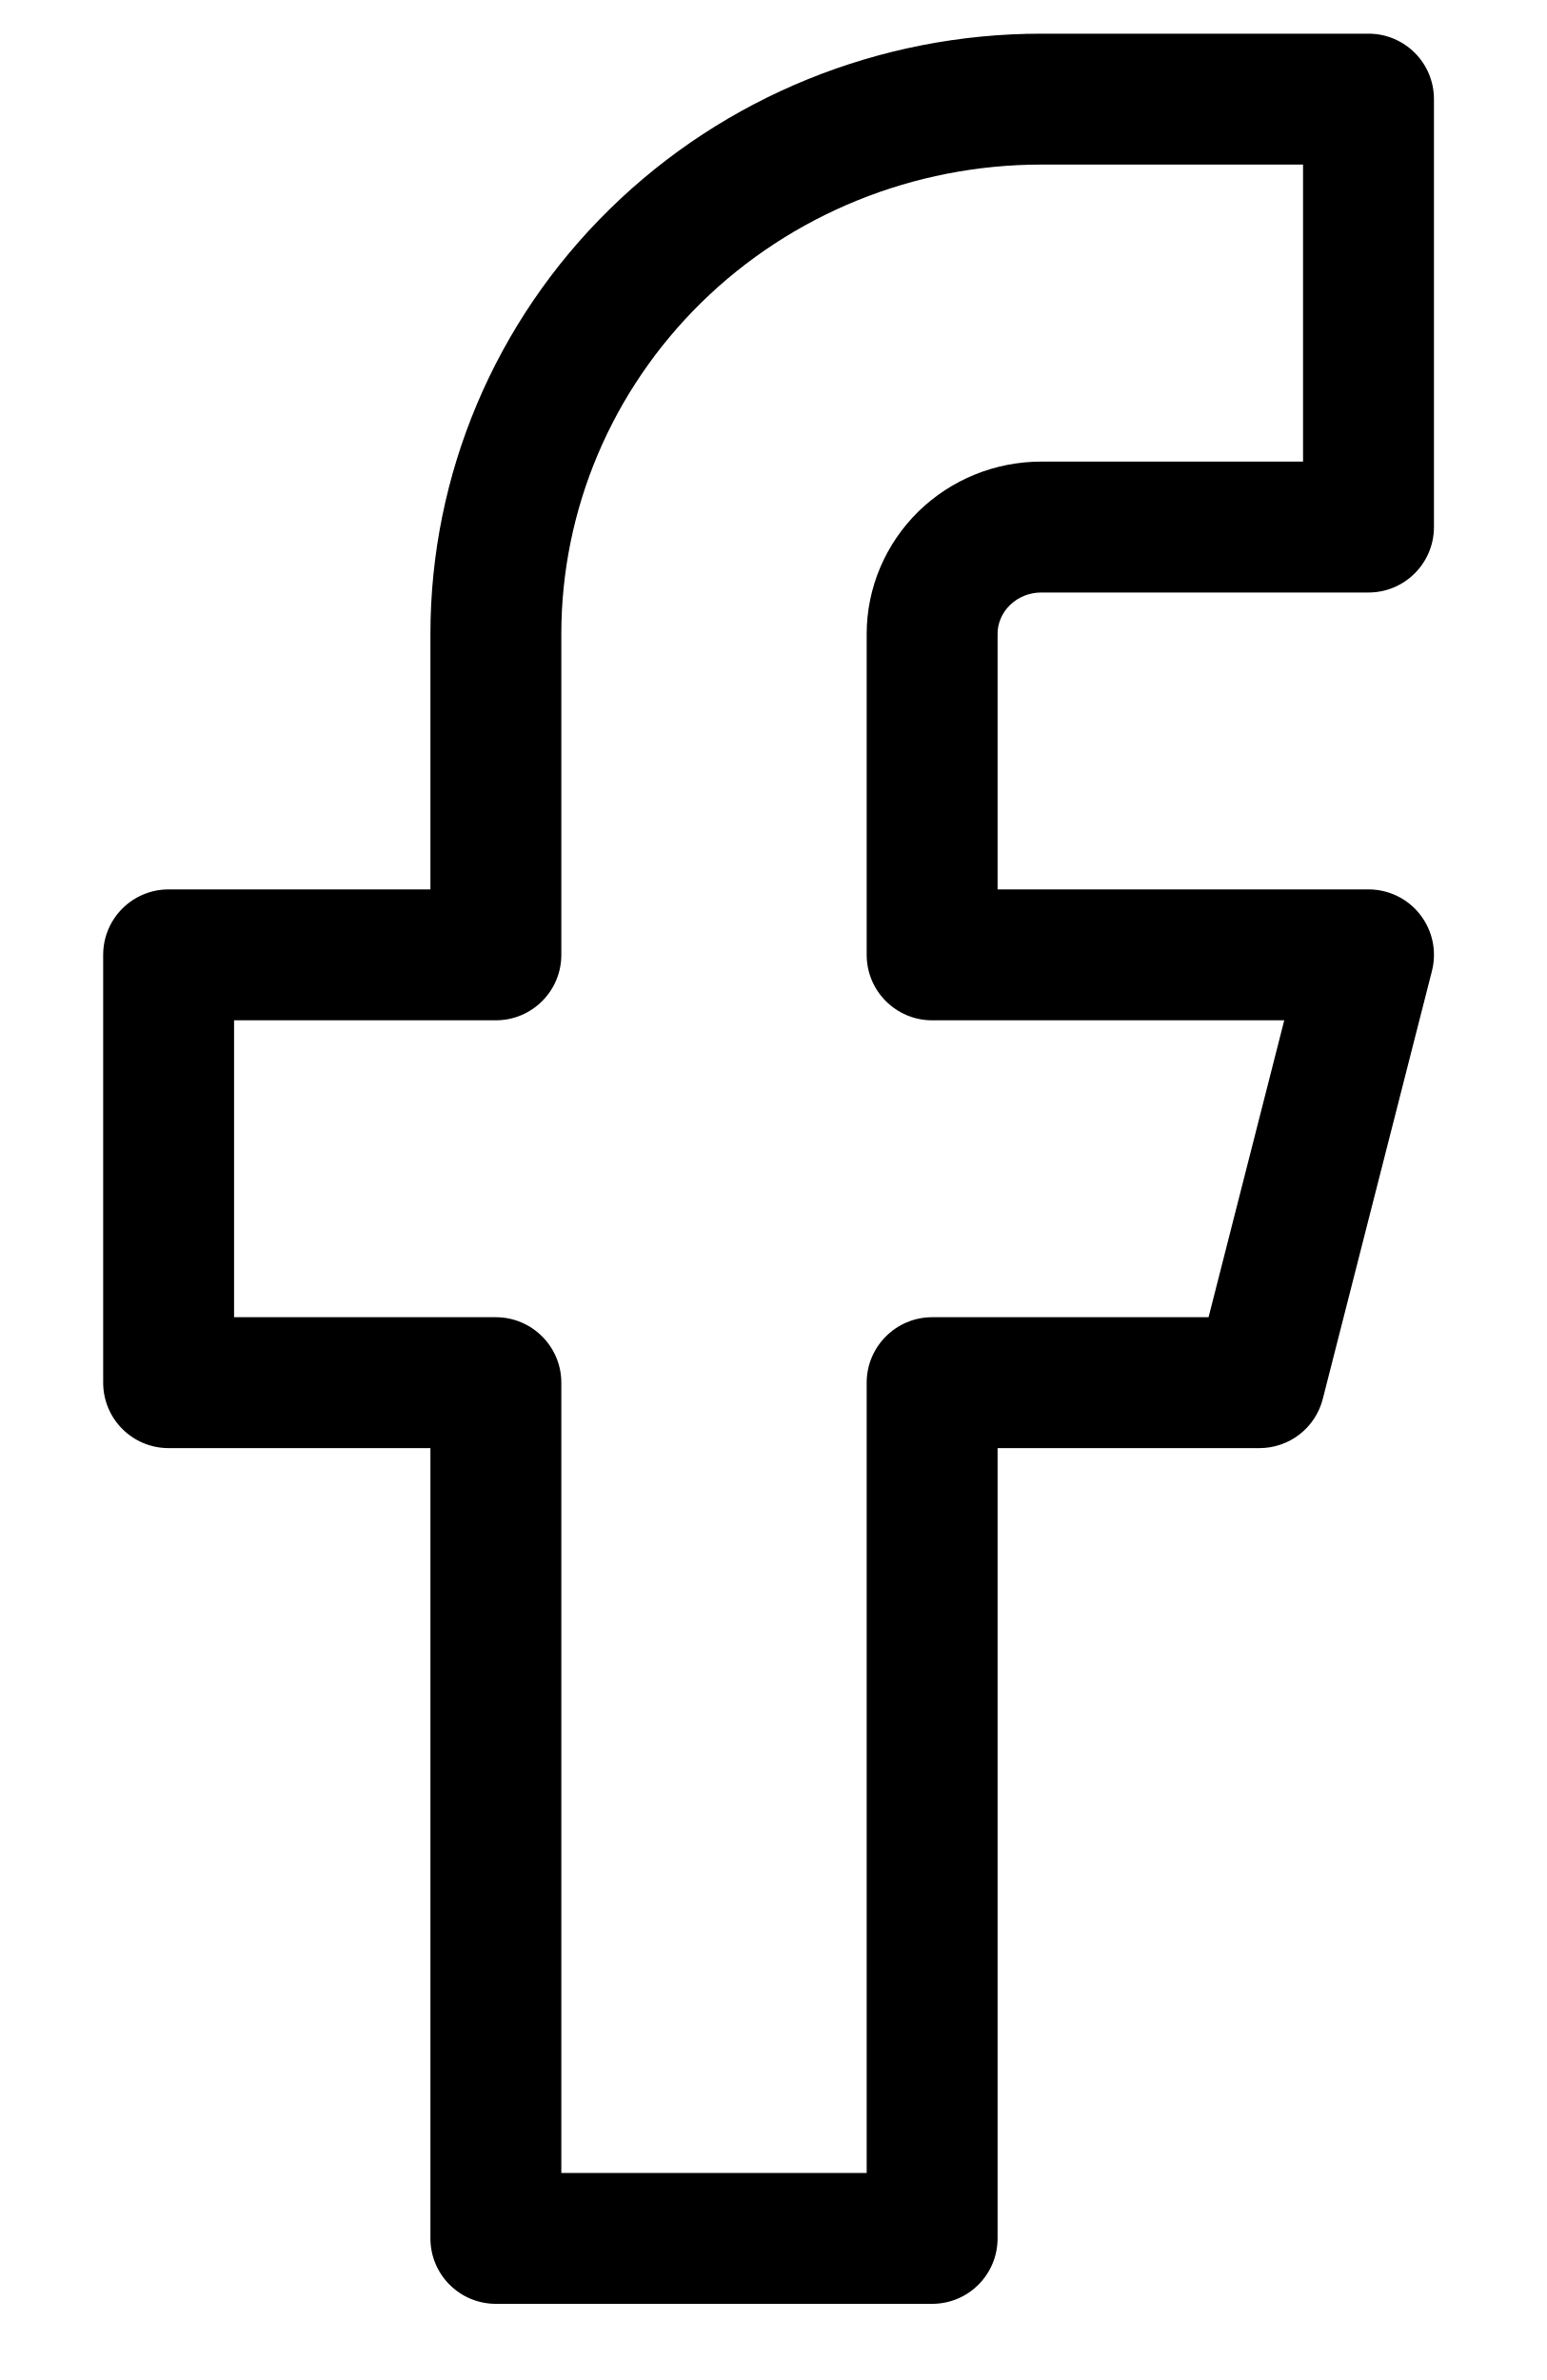
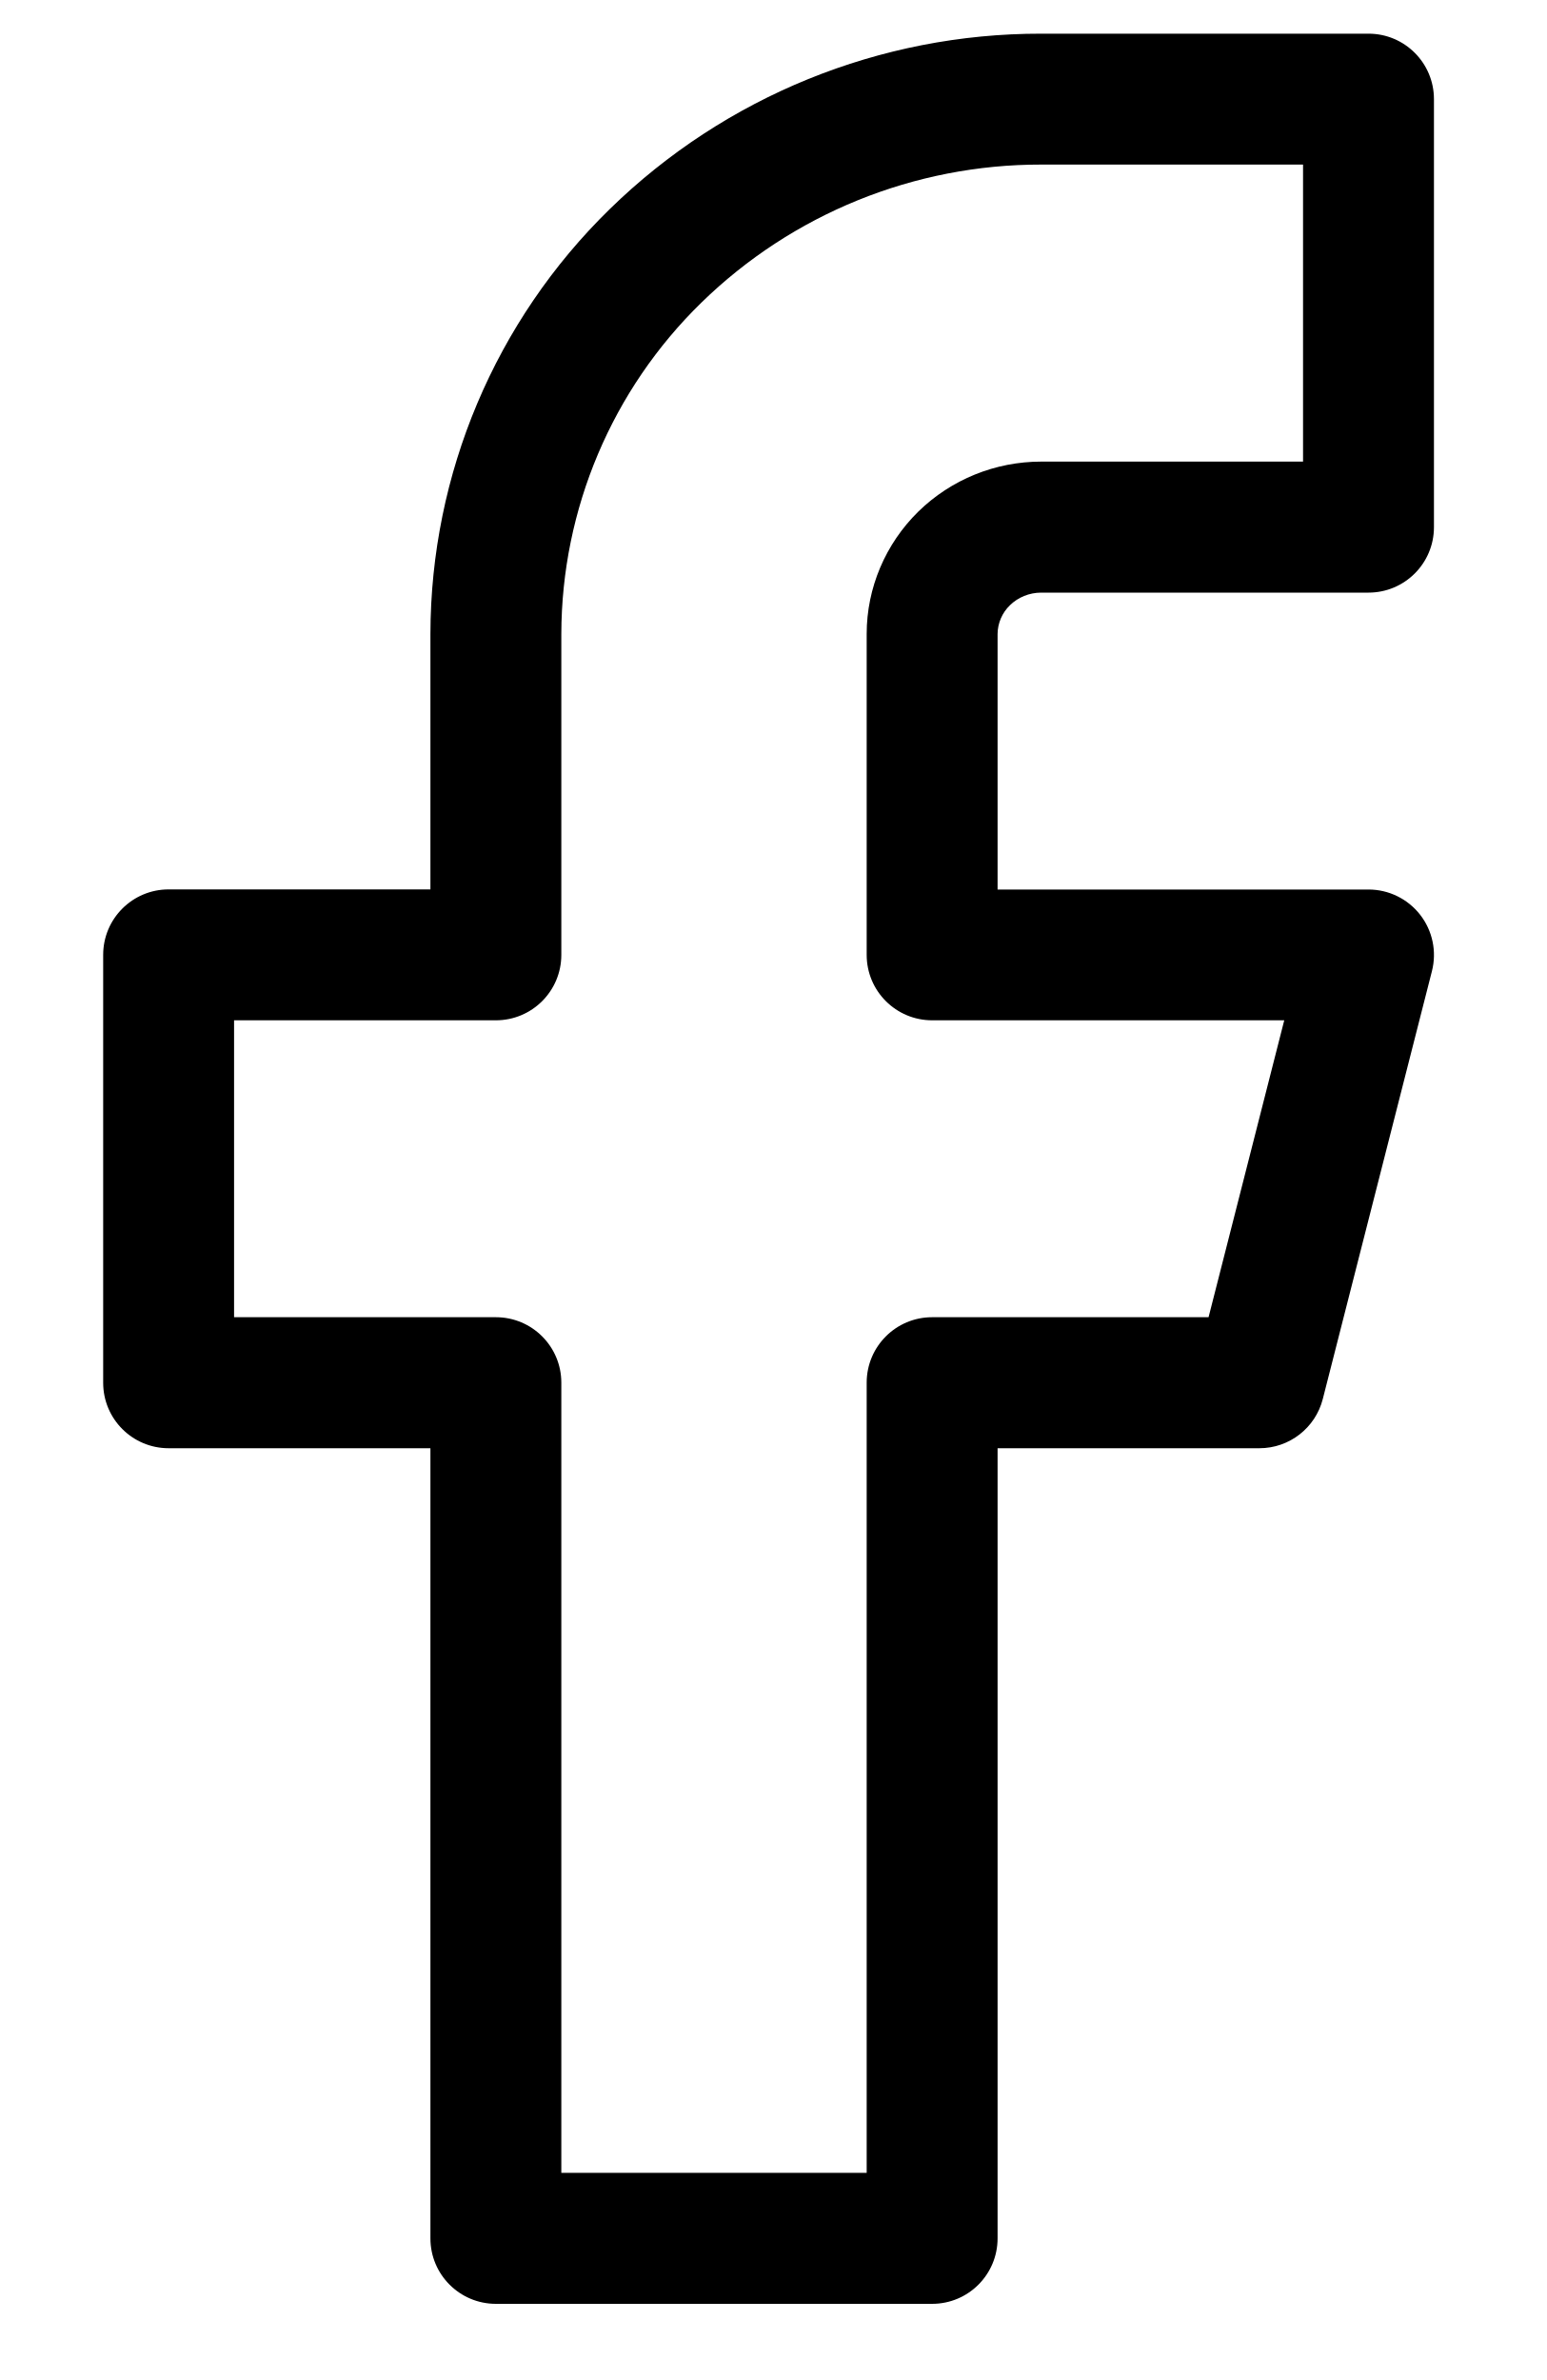
- <svg xmlns="http://www.w3.org/2000/svg" width="13" height="20" viewBox="0 0 13 20">
-   <path d="M5.124 1.757C6.087 0.812 7.392 0.283 8.75 0.283H11.5C11.804 0.283 12.05 0.529 12.05 0.833V4.429C12.05 4.732 11.804 4.979 11.5 4.979H8.75C8.649 4.979 8.555 5.018 8.487 5.085C8.419 5.151 8.383 5.238 8.383 5.327V7.474H11.5C11.67 7.474 11.83 7.552 11.934 7.686C12.039 7.821 12.075 7.995 12.033 8.16L11.116 11.755C11.054 11.999 10.835 12.169 10.583 12.169H8.383V18.81C8.383 19.114 8.137 19.36 7.833 19.36H4.167C3.863 19.36 3.617 19.114 3.617 18.81V12.169H1.417C1.113 12.169 0.867 11.923 0.867 11.619V8.024C0.867 7.72 1.113 7.474 1.417 7.474H3.617V5.327C3.617 3.986 4.16 2.702 5.124 1.757ZM8.75 1.383C7.677 1.383 6.65 1.801 5.894 2.542C5.139 3.283 4.717 4.285 4.717 5.327V8.024C4.717 8.328 4.47 8.574 4.167 8.574H1.967V11.069H4.167C4.47 11.069 4.717 11.316 4.717 11.619V18.26H7.283V11.619C7.283 11.316 7.53 11.069 7.833 11.069H10.156L10.792 8.574H7.833C7.53 8.574 7.283 8.328 7.283 8.024V5.327C7.283 4.94 7.441 4.57 7.717 4.299C7.993 4.029 8.364 3.879 8.75 3.879H10.95V1.383H8.75Z" />
+ <svg xmlns="http://www.w3.org/2000/svg" viewBox="0 0 13 20">
+   <path d="M5.124 1.757A5.18 5.18 0 0 1 8.75.283h2.75a.55.55 0 0 1 .55.55V4.43a.55.55 0 0 1-.55.55H8.75c-.1 0-.195.039-.263.106a.34.34 0 0 0-.104.242v2.147H11.5a.55.55 0 0 1 .533.686l-.917 3.595a.55.55 0 0 1-.533.414h-2.2v6.64a.55.55 0 0 1-.55.55H4.167a.55.55 0 0 1-.55-.55v-6.64h-2.2a.55.55 0 0 1-.55-.55V8.024a.55.55 0 0 1 .55-.55h2.2V5.327a5 5 0 0 1 1.507-3.57Zm3.626-.374a4.08 4.08 0 0 0-2.856 1.16 3.9 3.9 0 0 0-1.177 2.784v2.697a.55.55 0 0 1-.55.55h-2.2v2.495h2.2a.55.55 0 0 1 .55.55v6.64h2.566v-6.64a.55.55 0 0 1 .55-.55h2.323l.636-2.495H7.833a.55.55 0 0 1-.55-.55V5.327c0-.387.158-.757.434-1.028.276-.27.647-.42 1.033-.42h2.2V1.383h-2.2Z" />
</svg>
